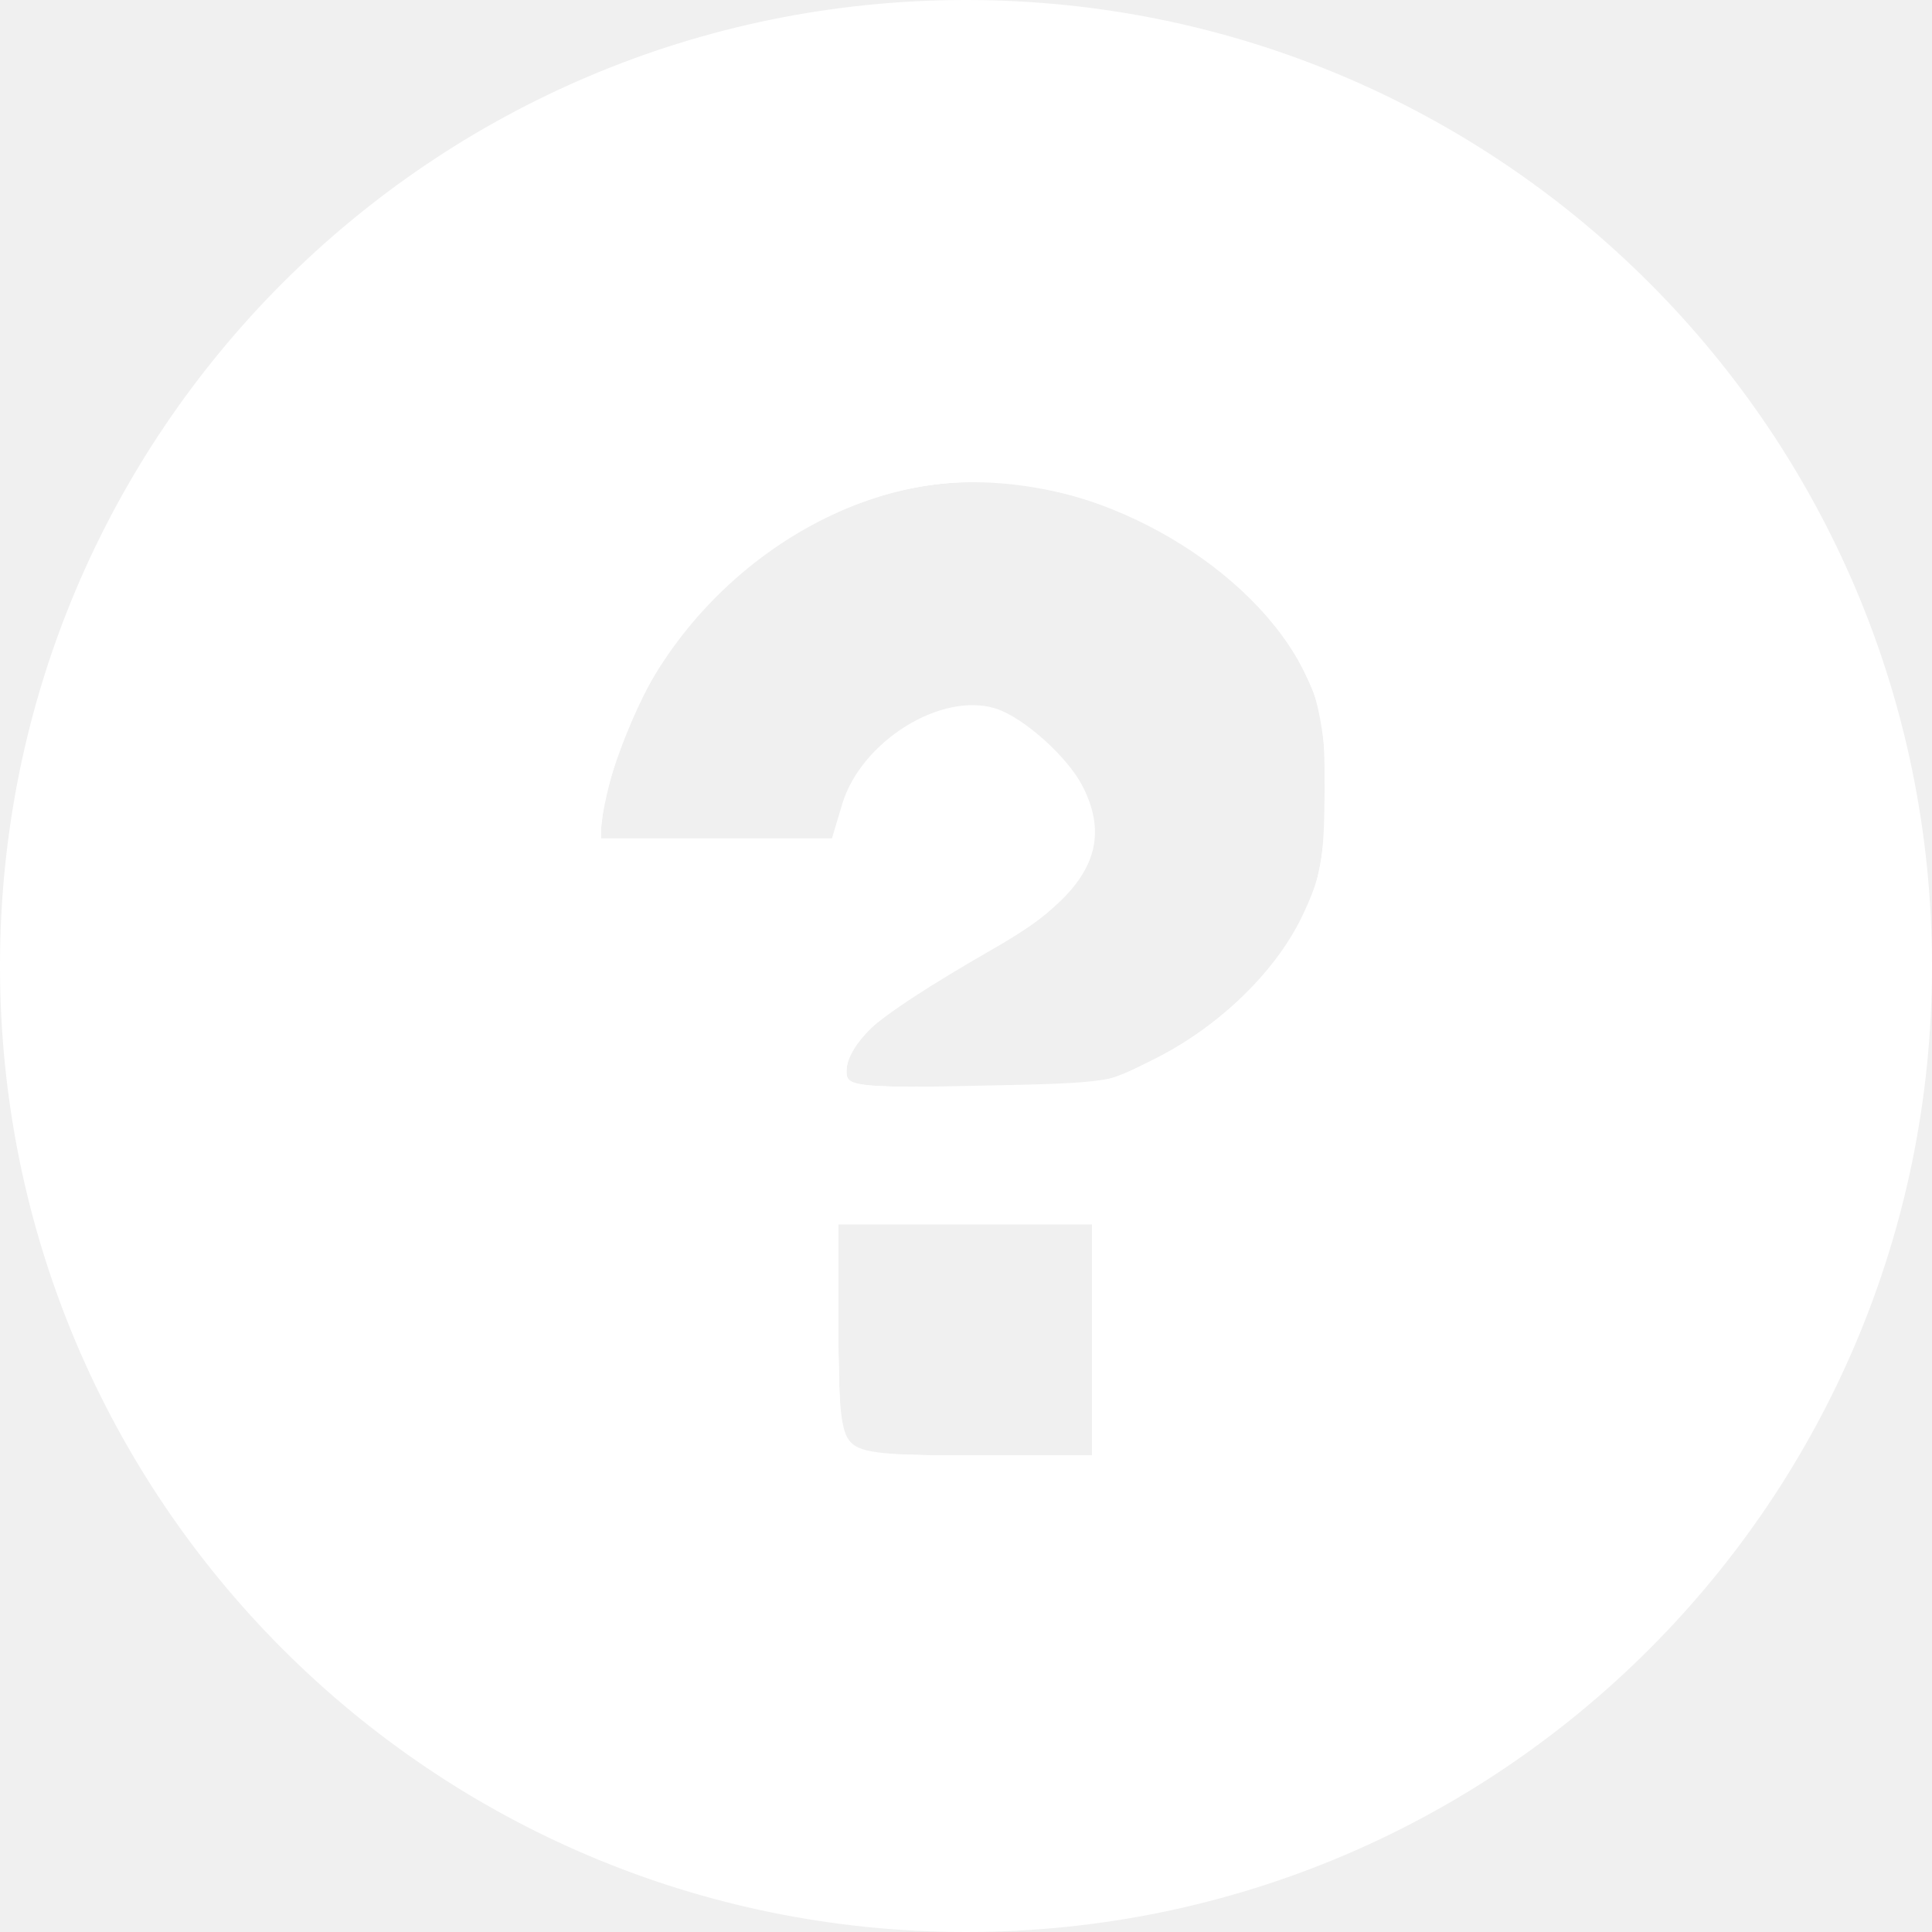
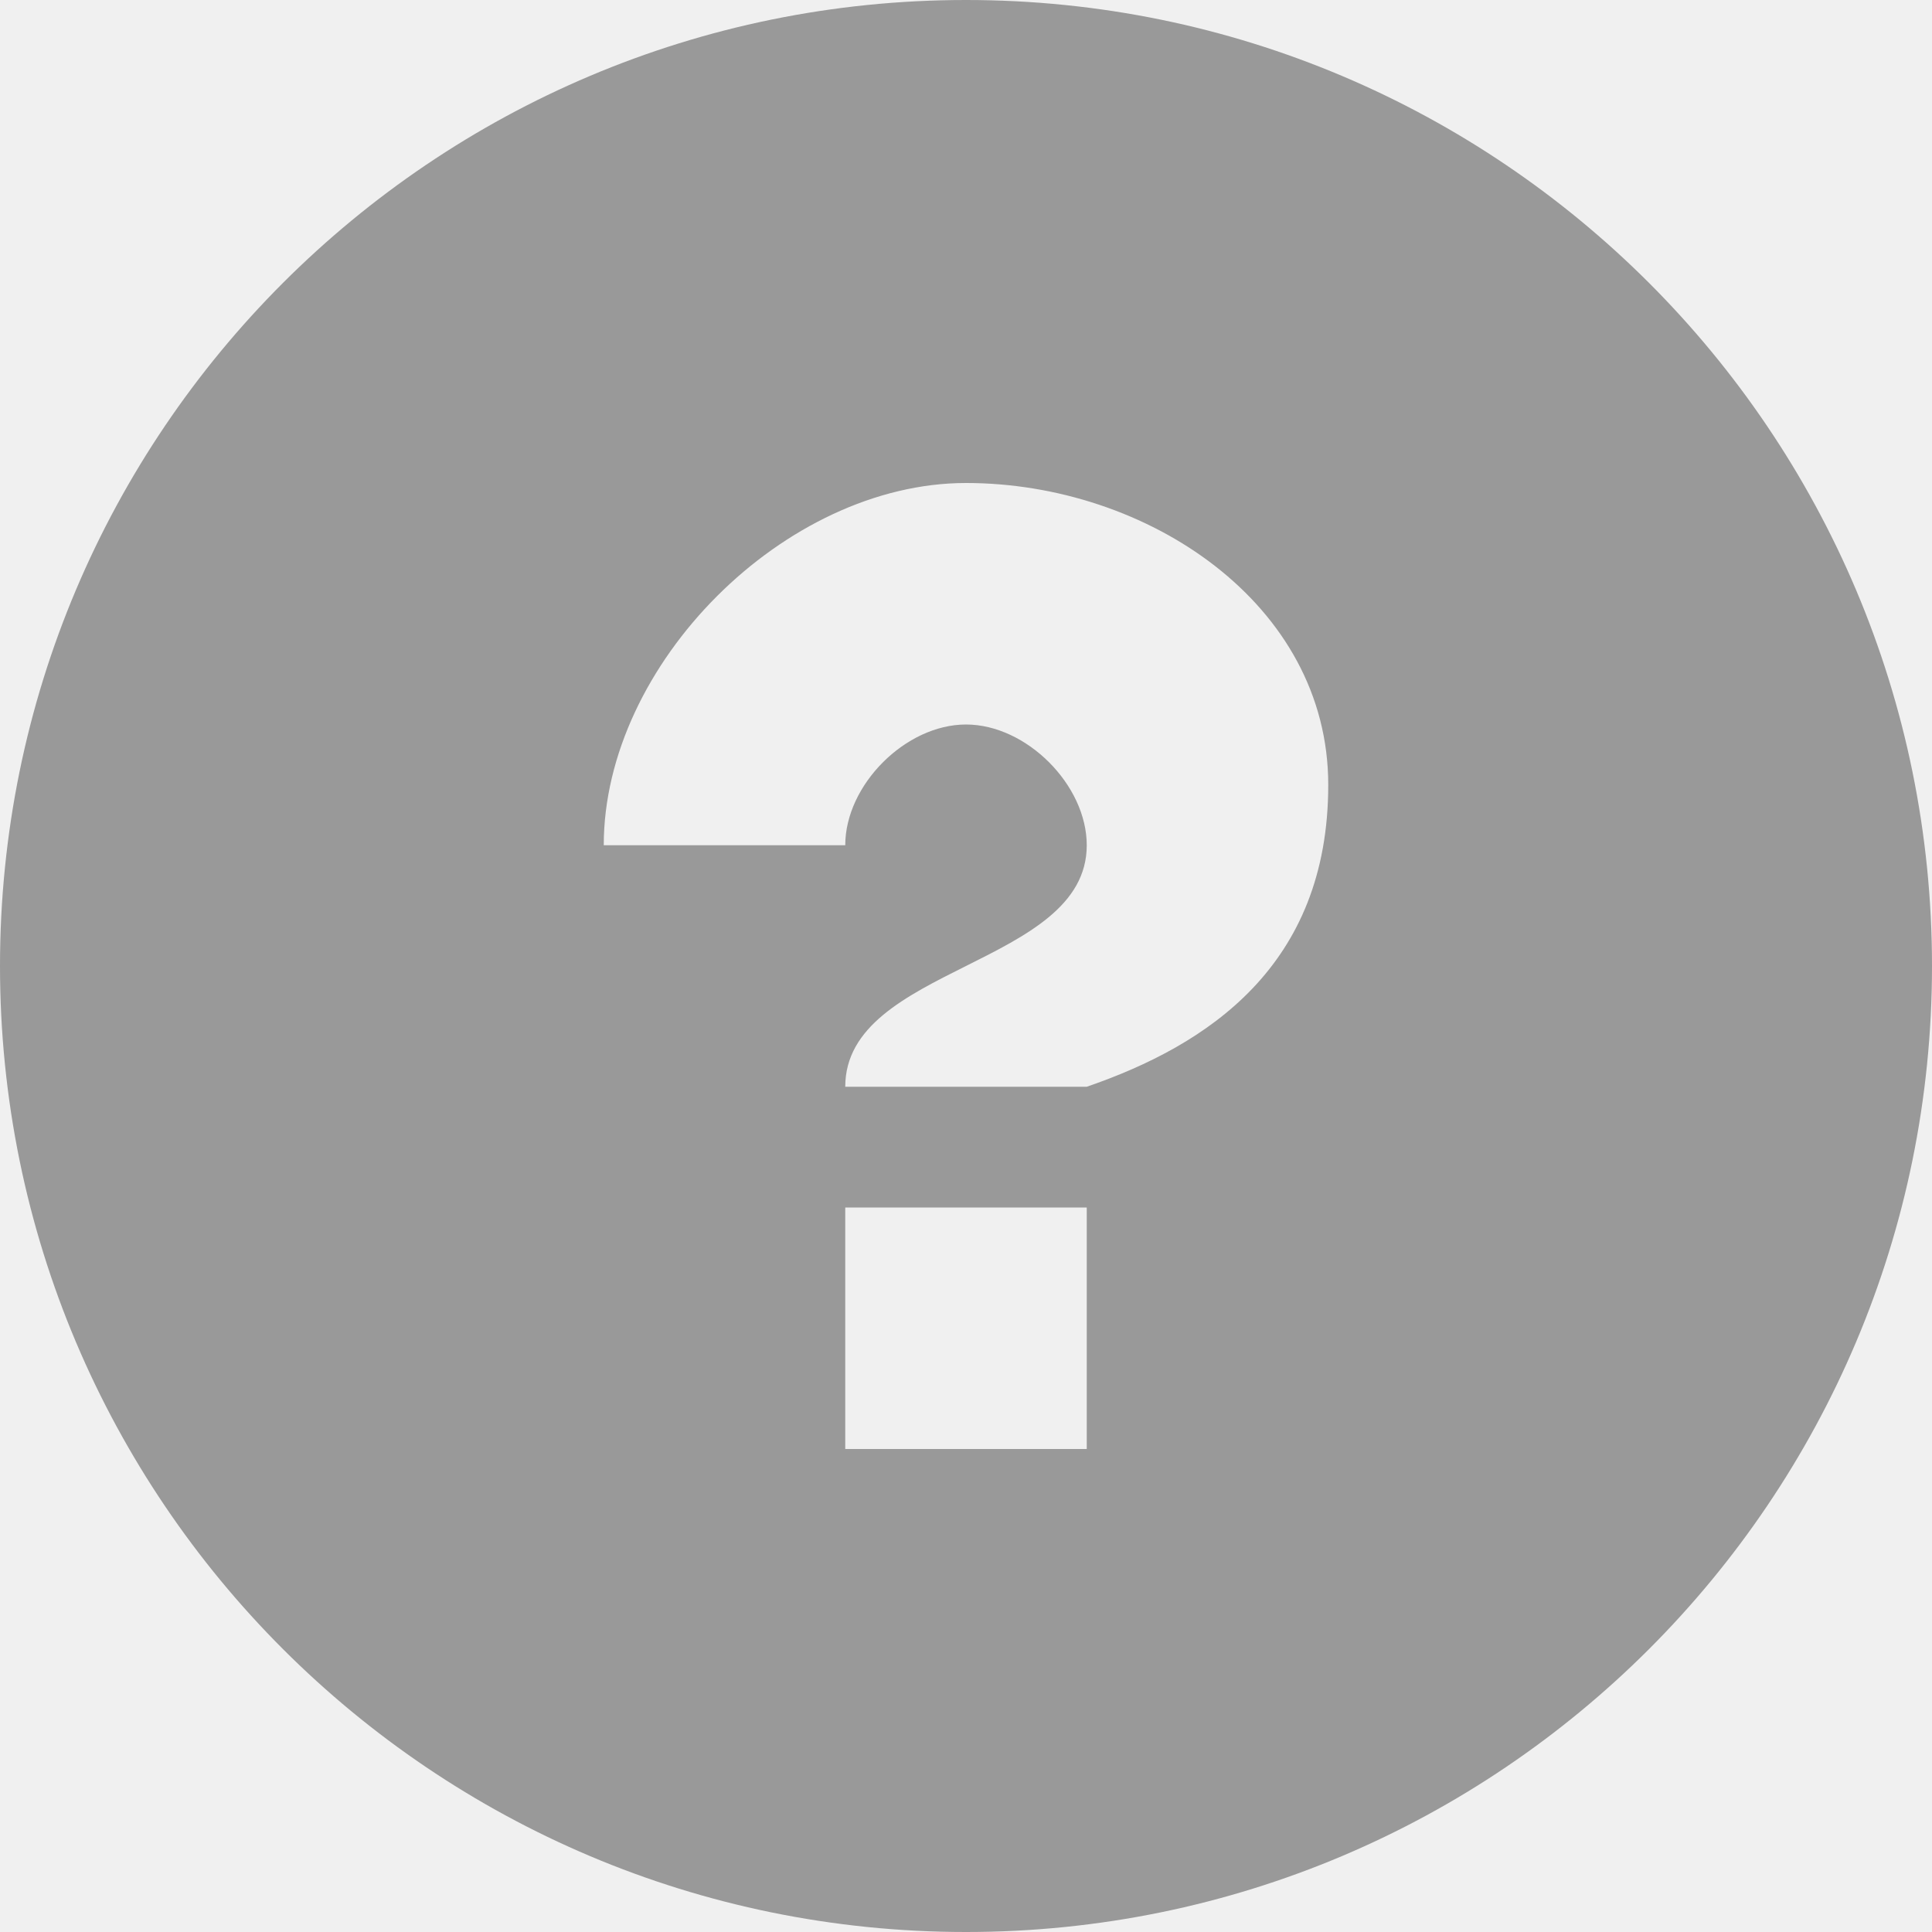
- <svg xmlns="http://www.w3.org/2000/svg" xmlns:xlink="http://www.w3.org/1999/xlink" height="1024" width="1024" id="svg3446" version="1.1">
-   <defs id="defs3452">
-     <linearGradient id="linearGradient4299">
-       <stop style="stop-color:#ffffff;stop-opacity:1;" offset="0" id="stop4301" />
-     </linearGradient>
-     <linearGradient xlink:href="#linearGradient4299" id="linearGradient4303" x1="131.944" y1="510.892" x2="892.49" y2="510.892" gradientUnits="userSpaceOnUse" gradientTransform="matrix(1.091127,0,0,1.091127,-46.67655,-46.55627)" />
-   </defs>
-   <path d="M 512,0 C 229,0 0,229 0,512 c 0,283 229,512 512,512 283,0 512,-229 512,-512 C 1024,229 795,0 512,0 Z m 0,896 C 300,896 128,724 128,512 128,300 300,128 512,128 c 212,0 384,172 384,384 0,212 -172,384 -384,384 z" id="path3448" style="fill:#ffffff" />
-   <path style="opacity:1;fill:#ffffff;fill-opacity:1;fill-rule:nonzero" d="M 433.464,885.778 C 288.179,854.795 168.975,735.176 138.058,589.34 c -9.085,-42.854 -7.834,-120.837 2.639,-164.525 9.54,-39.796 34.511,-96.802 56.231,-128.372 112.928,-164.135 330.885,-213.425 506.518,-114.547 39.268,22.107 103.071,82.792 129.137,122.827 69.261,106.378 79.741,249.584 26.67,364.449 -52.106,112.777 -151.651,191.966 -272.656,216.899 -41.373,8.525 -112.418,8.389 -153.132,-0.293 l 0,5e-5 z m 145.356,-181.561 0,-67.254 -67.254,0 -67.254,0 0,64.362 c 0,35.399 1.302,65.663 2.893,67.254 1.591,1.591 31.855,2.893 67.254,2.893 l 64.362,0 0,-67.254 z m 26.995,-138.201 c 38.753,-17.26 65.906,-42.113 82.201,-75.241 13.49,-27.425 14.462,-32.339 14.419,-72.865 -0.043,-38.52 -1.348,-45.931 -11.499,-65.237 -14.058,-26.735 -47.121,-58.332 -76.754,-73.348 -102.057,-51.716 -212.558,-17.585 -272.865,84.281 -10.775,18.2 -22.835,57.573 -22.835,74.55 l 0,12.229 65.002,0 65.002,0 2.822,-11.932 c 7.315,-30.933 41.82,-56.357 69.451,-51.173 20.162,3.782 43.848,25.56 49.95,45.927 9.418,31.434 -6.381,50.264 -68.357,81.472 -25.108,12.643 -53.7,36.156 -53.7,44.16 0,2.008 -1.185,6.739 -2.634,10.514 -2.334,6.083 5.297,6.863 67.131,6.863 63.848,0 71.707,-0.865 92.668,-10.201 z" id="path3456" />
-   <path style="opacity:1;fill:#ffffff;fill-opacity:1;fill-rule:nonzero" d="M 433.464,885.778 C 300.953,857.52 193.147,760.265 149.124,629.27 c -12.519,-37.253 -14.427,-49.197 -16.255,-101.786 -1.764,-50.745 -0.67,-65.645 7.38,-100.48 32.271,-139.651 137.661,-247.586 278.738,-285.465 49.546,-13.303 137.496,-13.316 186.729,-0.028 72.537,19.579 131.404,54.87 184.153,110.401 68.701,72.324 103.318,160.317 102.835,261.39 -0.873,182.413 -126.871,335.731 -306.377,372.809 -41.088,8.487 -112.23,8.332 -152.861,-0.332 l 0,-4e-5 z m 145.356,-181.561 0,-67.254 -67.254,0 -67.254,0 0,64.362 c 0,35.399 1.302,65.663 2.893,67.254 1.591,1.591 31.855,2.893 67.254,2.893 l 64.362,0 0,-67.254 z m 36.489,-143.161 c 33.706,-17.078 61.173,-44.349 75.539,-75.001 10.06,-21.464 11.633,-30.394 11.633,-66.041 0,-36.364 -1.431,-44.135 -12.151,-65.964 -21.787,-44.367 -76.056,-83.165 -132.806,-94.946 -87.14,-18.09 -177.066,28.415 -218.856,113.181 -9.047,18.351 -17.211,42.476 -18.72,55.322 l -2.676,22.78 65.344,0 65.344,0 2.956,-13.459 c 3.806,-17.326 32.025,-45.552 49.344,-49.356 42.454,-9.324 87.119,42.641 68.161,79.302 -7.992,15.455 -20.73,25.071 -58.069,43.837 -35.307,17.745 -61.702,41.468 -61.702,55.456 l 0,10.635 70.508,-1.377 c 68.418,-1.336 71.269,-1.762 96.15,-14.369 z" id="path3458" />
-   <path style="opacity:1;fill:#ffffff;fill-opacity:1;fill-rule:nonzero" d="M 434.002,885.857 C 299.825,857.084 191.494,759.326 148.57,628.285 c -11.607,-35.435 -13.798,-49.454 -15.608,-99.881 -1.575,-43.864 -0.345,-67.176 4.876,-92.42 29.24,-141.389 137.918,-256.205 278.505,-294.233 48.618,-13.151 141.357,-13.285 189.373,-0.275 186.385,50.504 307.986,226.498 285.3,412.919 -6.428,52.825 -17.561,88.892 -41.353,133.98 -55.272,104.742 -151.437,176.615 -265.513,198.442 -40.698,7.787 -111.472,7.335 -150.147,-0.959 z m 144.819,-181.64 0,-67.254 -67.254,0 -67.254,0 0,60.391 c 0,33.215 1.185,63.479 2.634,67.254 2.238,5.833 12.331,6.863 67.254,6.863 l 64.621,0 0,-67.254 z m 33.541,-143.192 c 34.948,-17.484 66.504,-48.556 80.559,-79.323 13.18,-28.853 13.377,-94.154 0.369,-122.434 -33.815,-73.514 -138.666,-120.17 -220.773,-98.237 -47.392,12.659 -91.199,44.137 -118.664,85.267 -17.659,26.445 -35.37,73.362 -35.37,93.698 l 0,10.39 64.74,0 64.74,0 2.688,-12.239 c 4.18,-19.032 26.726,-43.325 45.403,-48.921 44.536,-13.343 92.576,38.573 72.184,78.008 -7.351,14.215 -20.4,23.746 -68.211,49.821 -30.784,16.789 -51.374,37.156 -51.374,50.817 0,7.872 3.779,8.345 66.671,8.345 l 66.671,0 30.368,-15.192 z" id="path3460" />
-   <path style="opacity:1;fill:#ffffff;fill-opacity:1;fill-rule:nonzero" d="M 435.634,886.472 C 289.329,857.028 168.611,736.933 138.425,590.794 130.248,551.206 130.12,470.369 138.173,432.373 153.562,359.766 195.74,286.242 252.624,232.865 365.436,127.007 534.195,100.186 673.168,166.026 c 41.58,19.699 66.501,37.083 102.475,71.484 79.433,75.958 117.269,166.03 116.761,277.961 -0.306,67.382 -9.663,106.361 -40.1,167.051 -54.987,109.641 -155.254,184.606 -275.365,205.881 -34.339,6.082 -106.379,5.098 -141.305,-1.931 z m 143.186,-182.255 0,-67.254 -67.254,0 -67.254,0 0,60.436 c 0,49.156 1.273,61.708 6.818,67.254 5.546,5.546 18.098,6.818 67.254,6.818 l 60.436,0 0,-67.254 z m 29.266,-140.826 c 35.364,-16.73 67.446,-47.125 82.059,-77.745 10.024,-21.002 11.686,-30.171 11.902,-65.633 0.214,-35.077 -1.316,-44.454 -10.263,-62.915 -27.145,-56.012 -105.432,-101.966 -173.711,-101.966 -84.347,0 -167.374,65.312 -192.679,151.567 -3.803,12.962 -6.914,28.094 -6.914,33.627 l 0,10.06 64.398,0 64.398,0 5.079,-16.954 c 5.913,-19.737 28.881,-41.683 48.025,-45.888 18.896,-4.15 41.128,4.498 56.465,21.965 22.468,25.59 22.854,49.539 1.142,70.823 -6.441,6.314 -28.932,21.077 -49.981,32.808 -39.584,22.06 -59.356,40.291 -59.356,54.731 0,7.869 3.771,8.345 66.169,8.342 64.284,-0.003 66.942,-0.369 93.266,-12.822 z" id="path3462" />
-   <path style="opacity:1;fill:#ffffff;fill-opacity:1;fill-rule:nonzero;stroke:url(#linearGradient4303);stroke-width:1.091" d="M 434.975,922.898 C 398.528,916.35 336.215,892.338 301.099,871.31 204.986,813.755 132,715.757 106.913,610.576 95.335,562.03 93.976,472.924 104.088,425.218 126.548,319.249 205.451,208.376 296.531,154.802 416.734,84.096 565.071,76.438 687.835,134.599 c 45.369,21.494 72.561,40.463 111.814,77.998 86.723,82.93 128.273,181.778 127.484,303.291 -0.476,73.249 -10.678,115.804 -43.699,182.274 -51.259,103.182 -138.399,177.102 -251.2,213.091 -34.125,10.887 -50.318,13.082 -106.524,14.438 -36.455,0.88 -77.286,-0.377 -90.736,-2.794 z m 149.915,-201.063 0,-73.383 -73.383,0 -73.383,0 0,56.221 c 0,65.676 2.93,84.556 13.563,87.386 4.258,1.133 35.971,2.308 70.472,2.61 l 62.731,0.549 0,-73.383 z m 37.185,-156.072 c 39.375,-21.809 65.05,-47.175 81.431,-80.451 13.42,-27.26 14.808,-34.27 14.808,-74.809 0,-39.051 -1.6,-47.888 -12.6,-69.595 C 669.687,269.812 566.704,220.33 486.001,235.338 395.571,252.155 316.51,333.12 303.083,422.663 l -3.331,22.21 70.804,0 70.804,0 5.542,-18.498 c 9.898,-33.035 52.187,-59.351 80.789,-50.273 14.425,4.578 37.539,25.236 45.533,40.694 16.404,31.721 2.67,57.104 -46.025,85.059 -68.835,39.518 -88.742,57.28 -82.483,73.593 2.521,6.57 12.613,7.345 77.454,5.955 72.387,-1.553 75.293,-2.008 99.904,-15.64 z" id="path3464" />
+ <svg xmlns="http://www.w3.org/2000/svg" height="1024" width="1024">
+   <path fill="#999" d="M512,0C229.23,0,0,229.23,0,512c0,282.77,229.23,512,512,512c282.77,0,512-229.23,512-512    C1024,229.23,794.77,0,512,0z M576,768H448V640h128V768z M576,576H448c0-64,128-64,128-128c0-32-32-64-64-64s-64,32-64,64H320    c0-96,96-192,192-192s192,64,192,160S640,554,576,576z" />
</svg>
